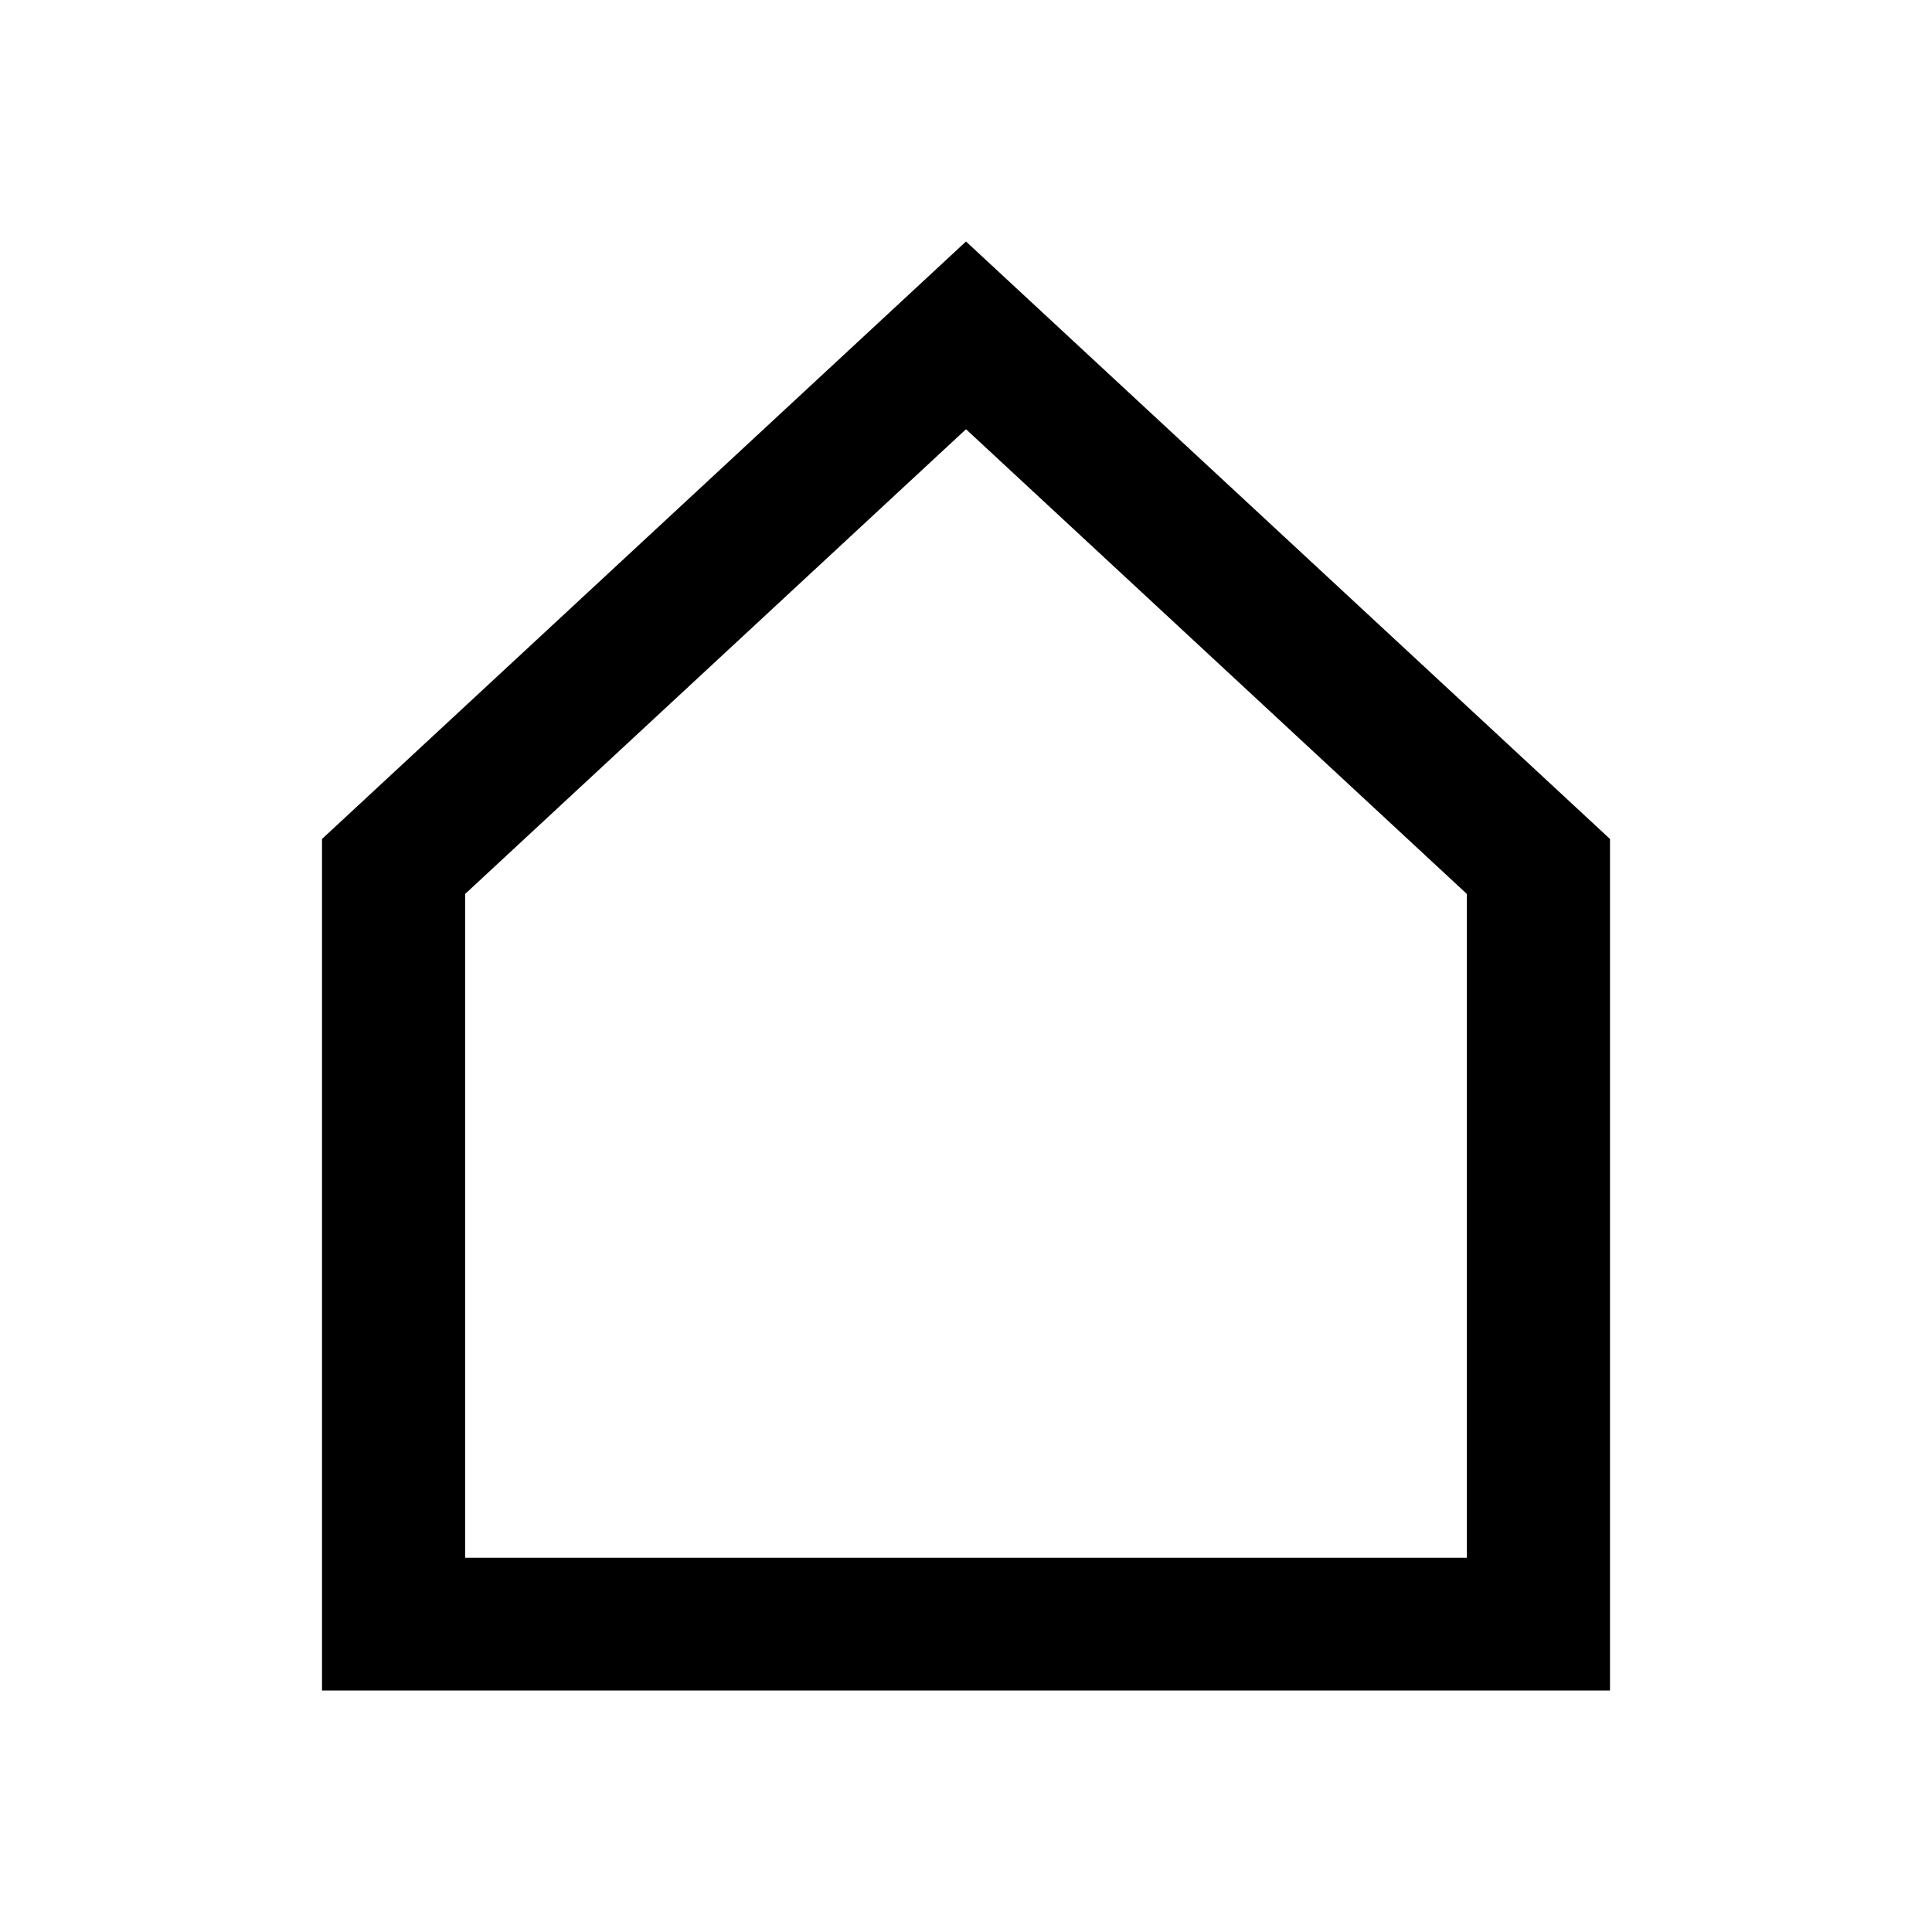
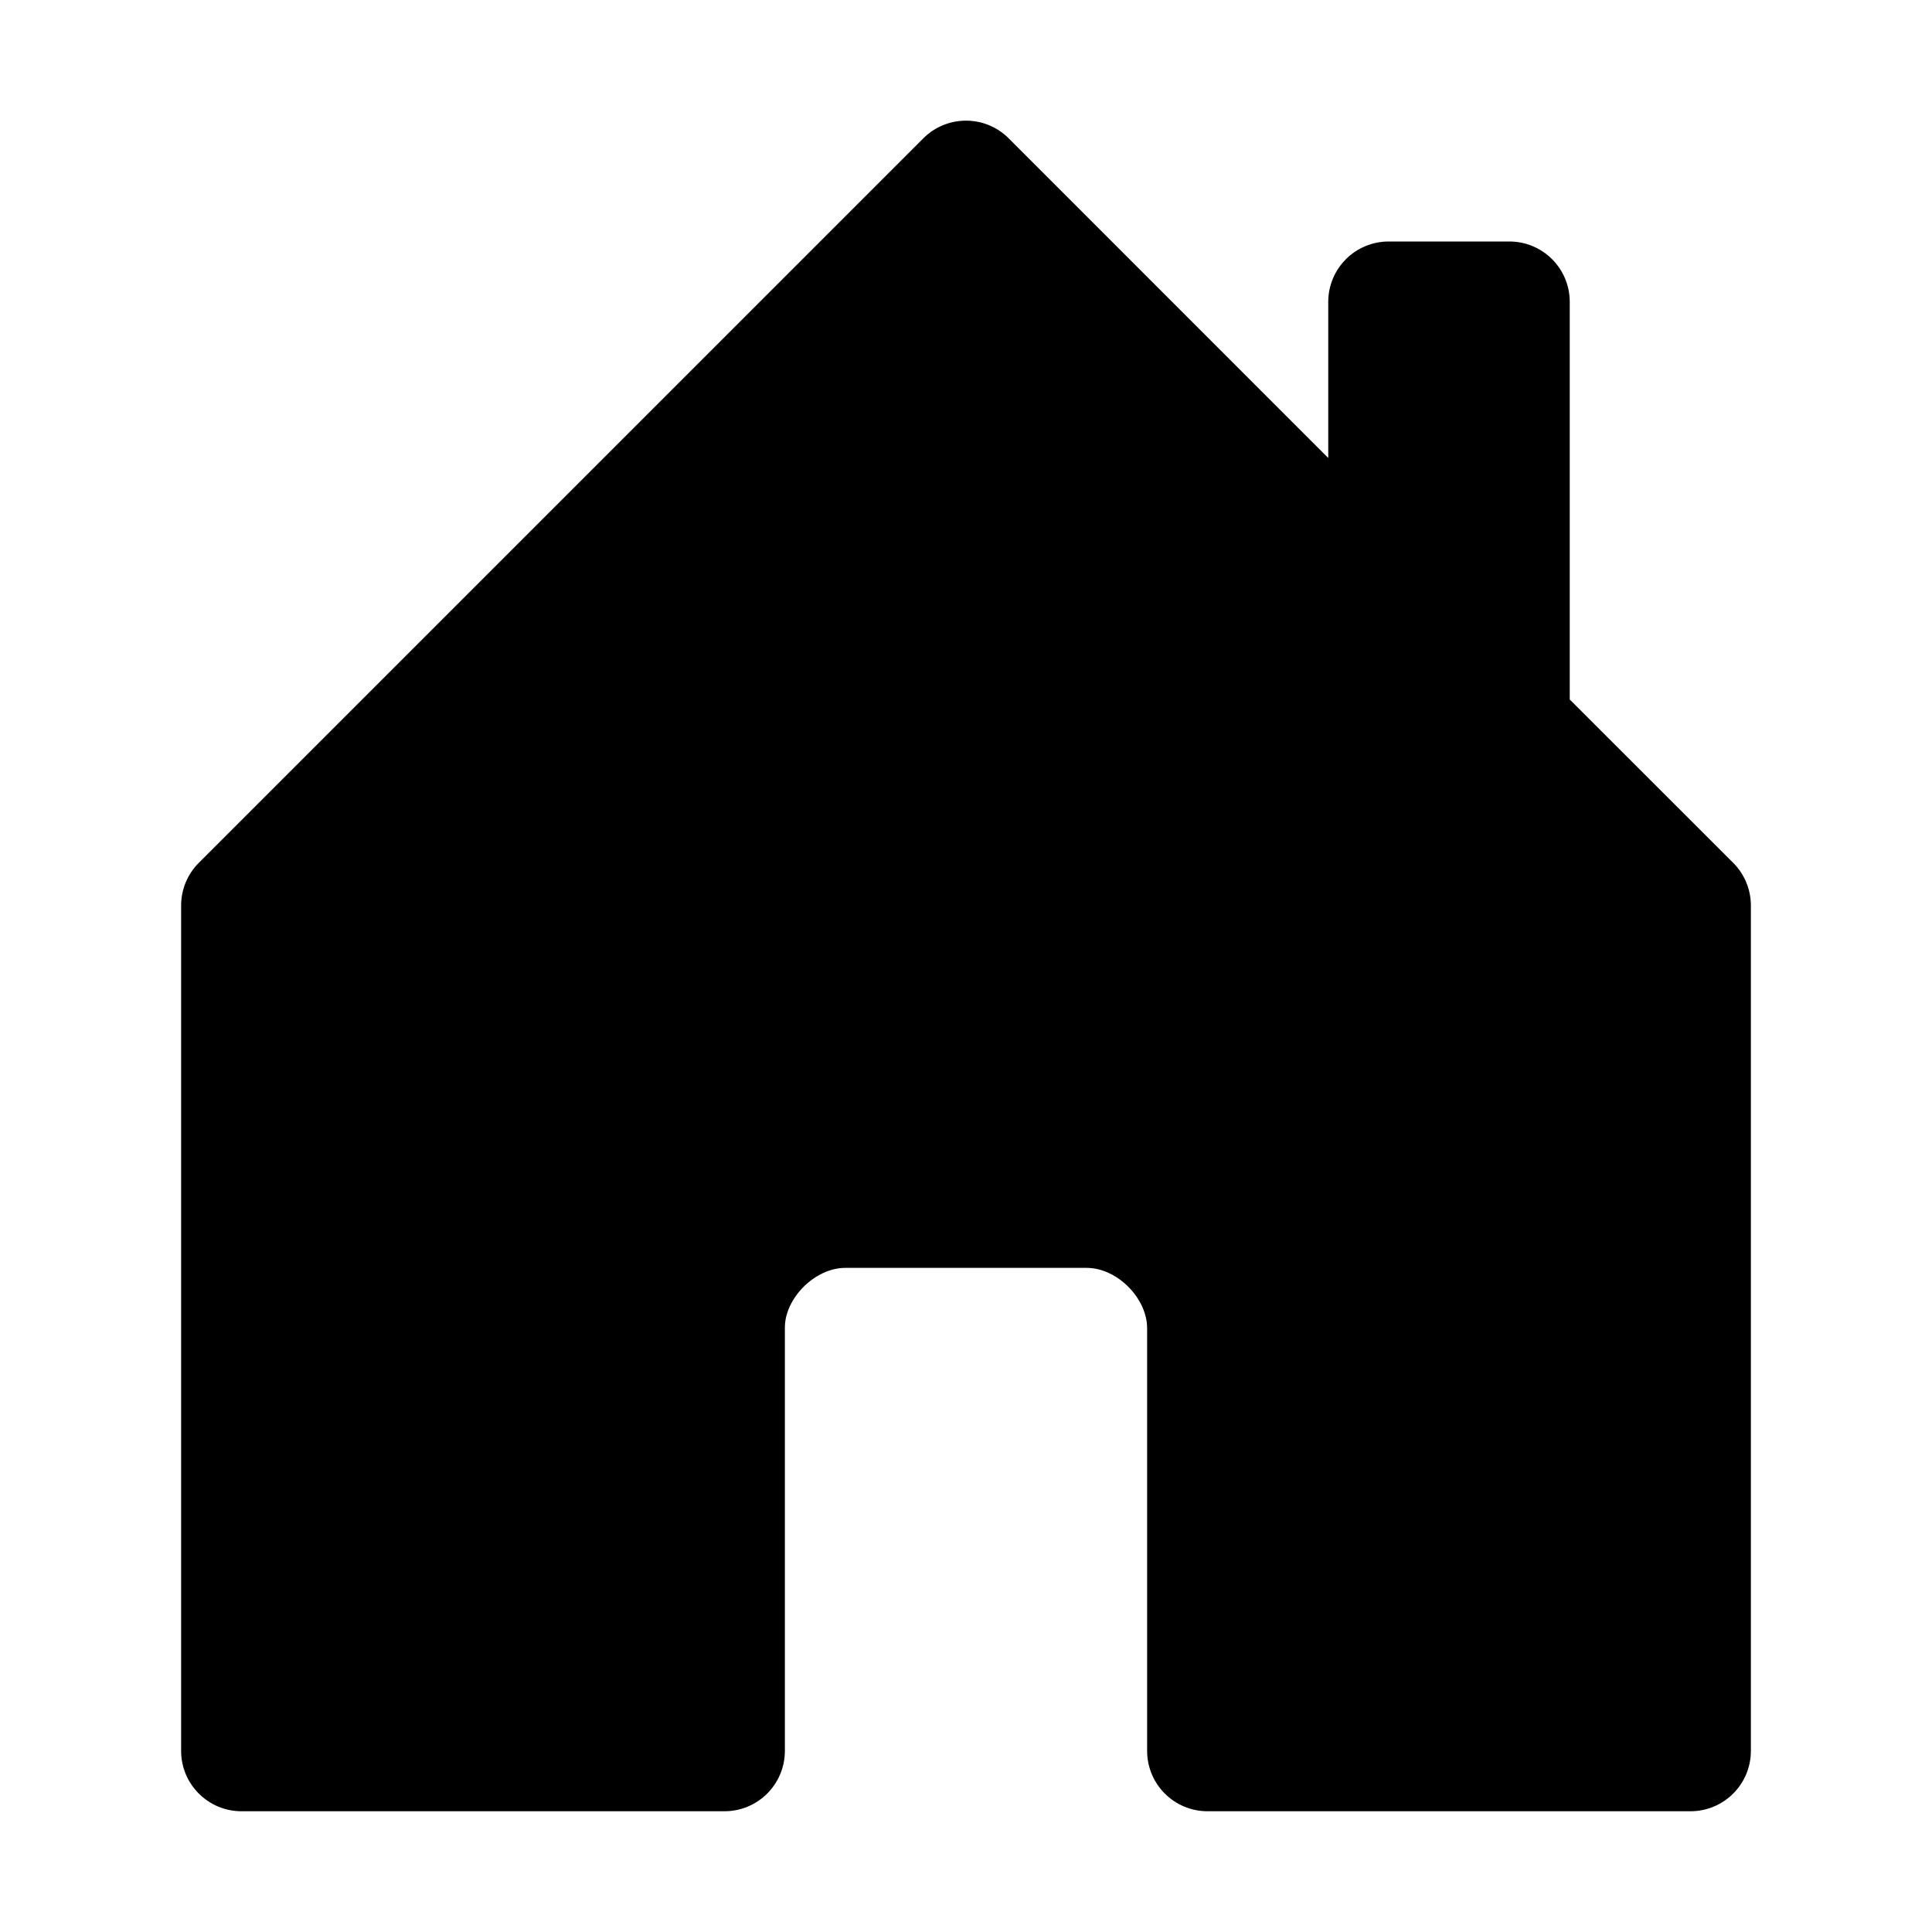
- <svg xmlns="http://www.w3.org/2000/svg" width="24" height="24" viewBox="0 0 24 24">
-   <path d="M5.778 11.105v8.246h12.444v-8.246L12 5.332l-6.222 5.773zM4 10.422 12 3l8 7.422V21H4V10.422z" fill="currentColor" />
+ <svg xmlns="http://www.w3.org/2000/svg" width="16" height="16" fill="currentColor" class="bi bi-house-door-fill" viewBox="0 0 16 16">
+   <path d="M6.5 14.5v-3.505c0-.245.25-.495.5-.495h2c.25 0 .5.25.5.5v3.5a.5.5 0 0 0 .5.5h4a.5.5 0 0 0 .5-.5v-7a.5.5 0 0 0-.146-.354L13 5.793V2.5a.5.5 0 0 0-.5-.5h-1a.5.5 0 0 0-.5.5v1.293L8.354 1.146a.5.5 0 0 0-.708 0l-6 6A.5.5 0 0 0 1.5 7.5v7a.5.5 0 0 0 .5.5h4a.5.5 0 0 0 .5-.5z" />
</svg>
